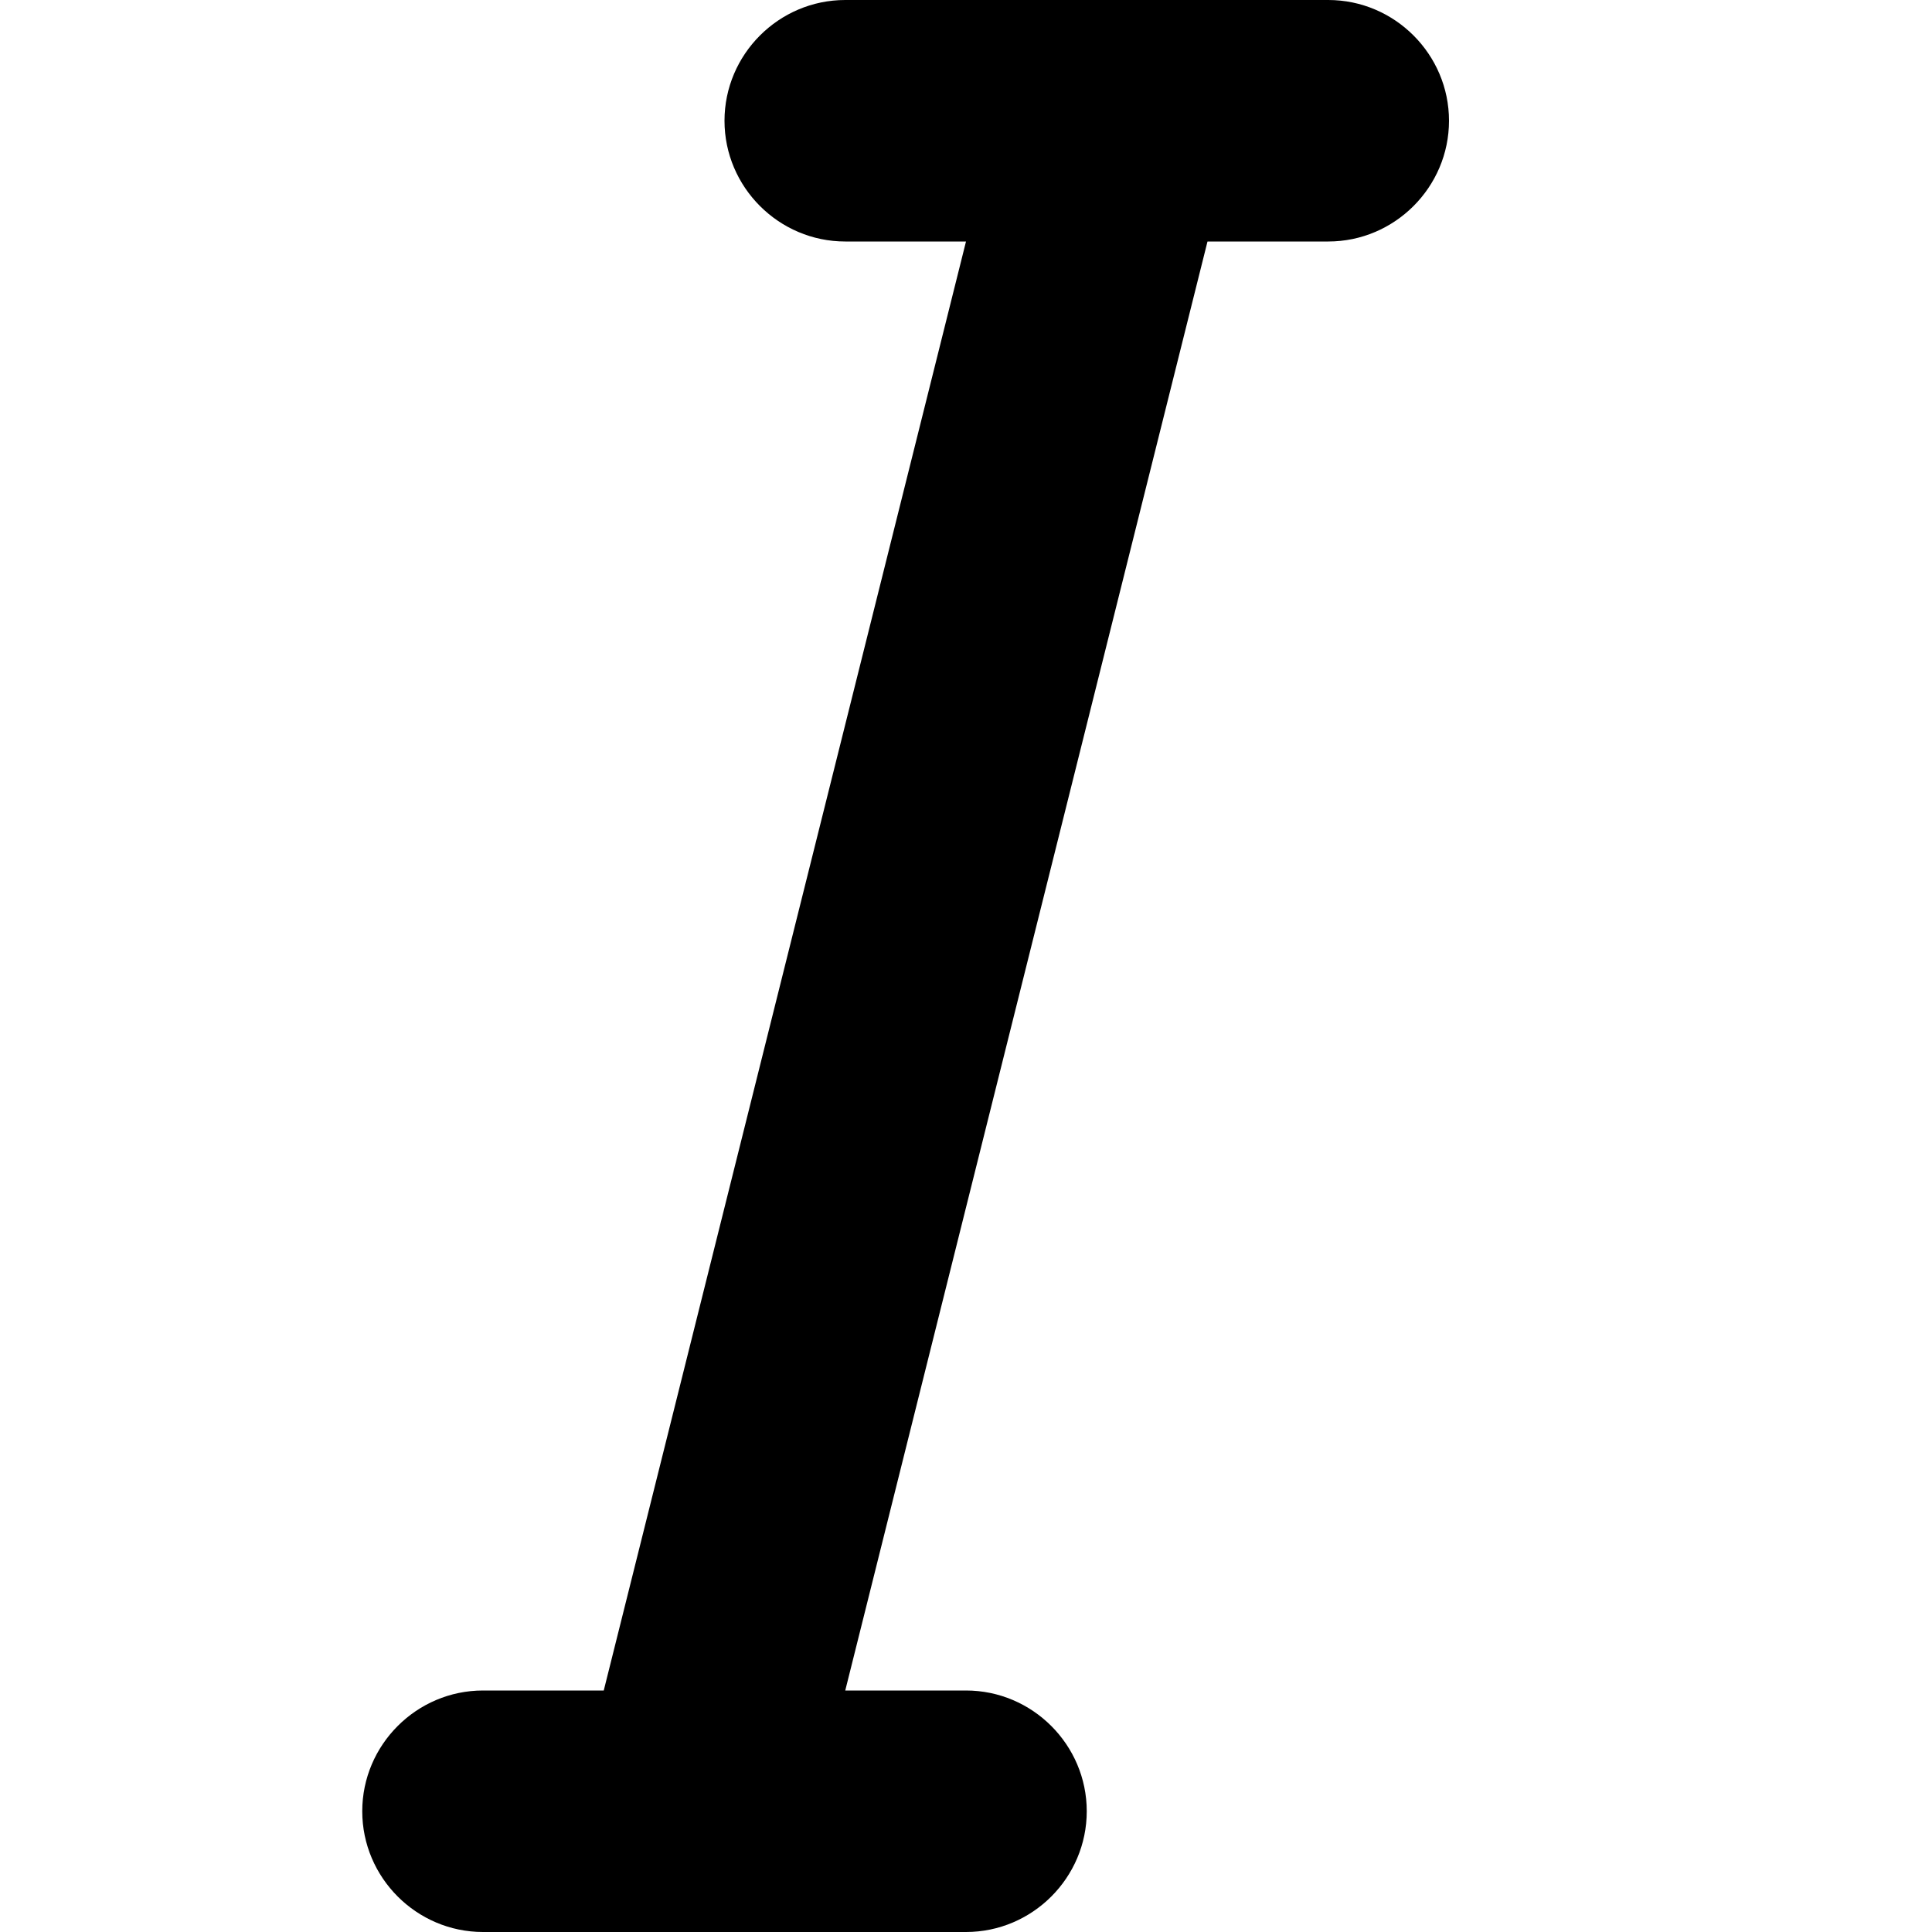
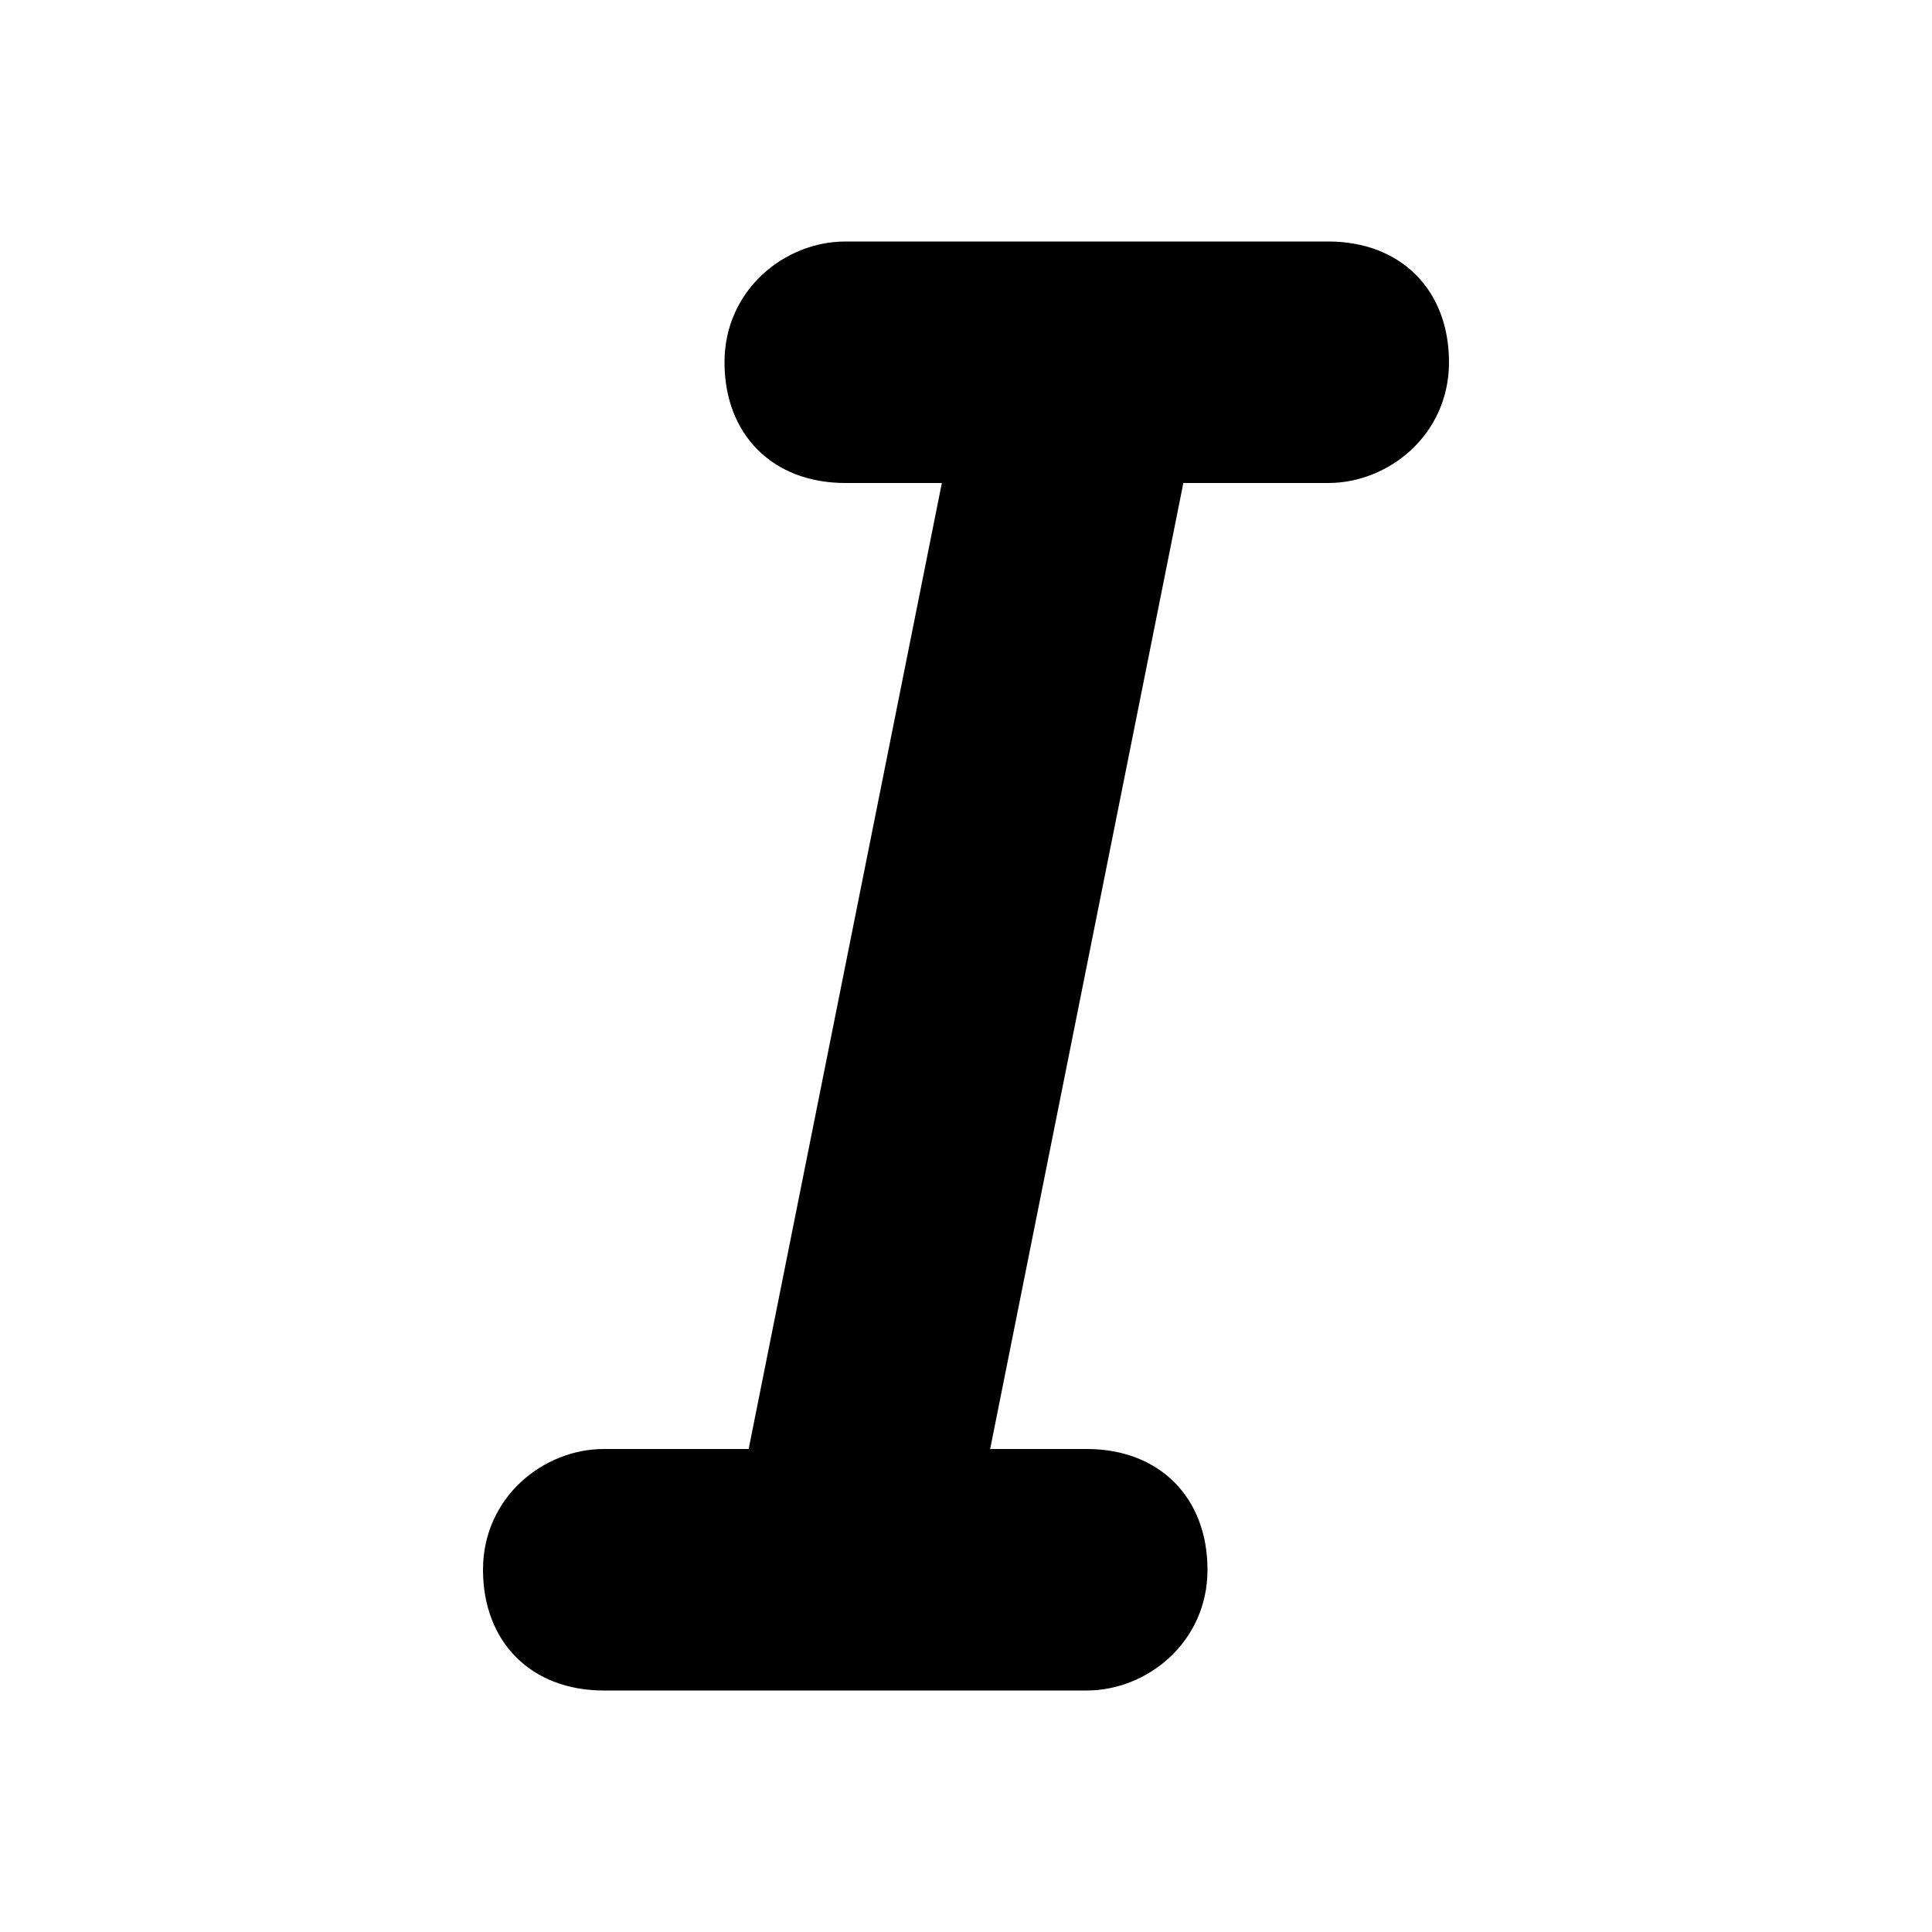
<svg xmlns="http://www.w3.org/2000/svg" version="1.1" id="Layer_1" x="0px" y="0px" viewBox="0 0 16 16" enable-background="new 0 0 16 16" xml:space="preserve">
-   <g id="italics_2_">
-     <g>
-       <path fill-rule="evenodd" clip-rule="evenodd" d="M11,0H7C6.45,0,6,0.45,6,1c0,0.55,0.45,1,1,1h1L5,14H4c-0.55,0-1,0.45-1,1    c0,0.55,0.45,1,1,1h4c0.55,0,1-0.45,1-1c0-0.55-0.45-1-1-1H7l3-12h1c0.55,0,1-0.45,1-1C12,0.45,11.55,0,11,0z" />
+   <g id="Control">
+     <g id="Artboard">
+       <path id="Combined-Shape" d="M9.8,4H11c0.5,0,1-0.4,1-1c0-0.6-0.4-1-1-1H7C6.5,2,6,2.4,6,3c0,0.6,0.4,1,1,1h0.8l-1.6,8H5    c-0.5,0-1,0.4-1,1c0,0.6,0.4,1,1,1h4c0.5,0,1-0.4,1-1c0-0.6-0.4-1-1-1H8.2L9.8,4z" />
    </g>
  </g>
</svg>
